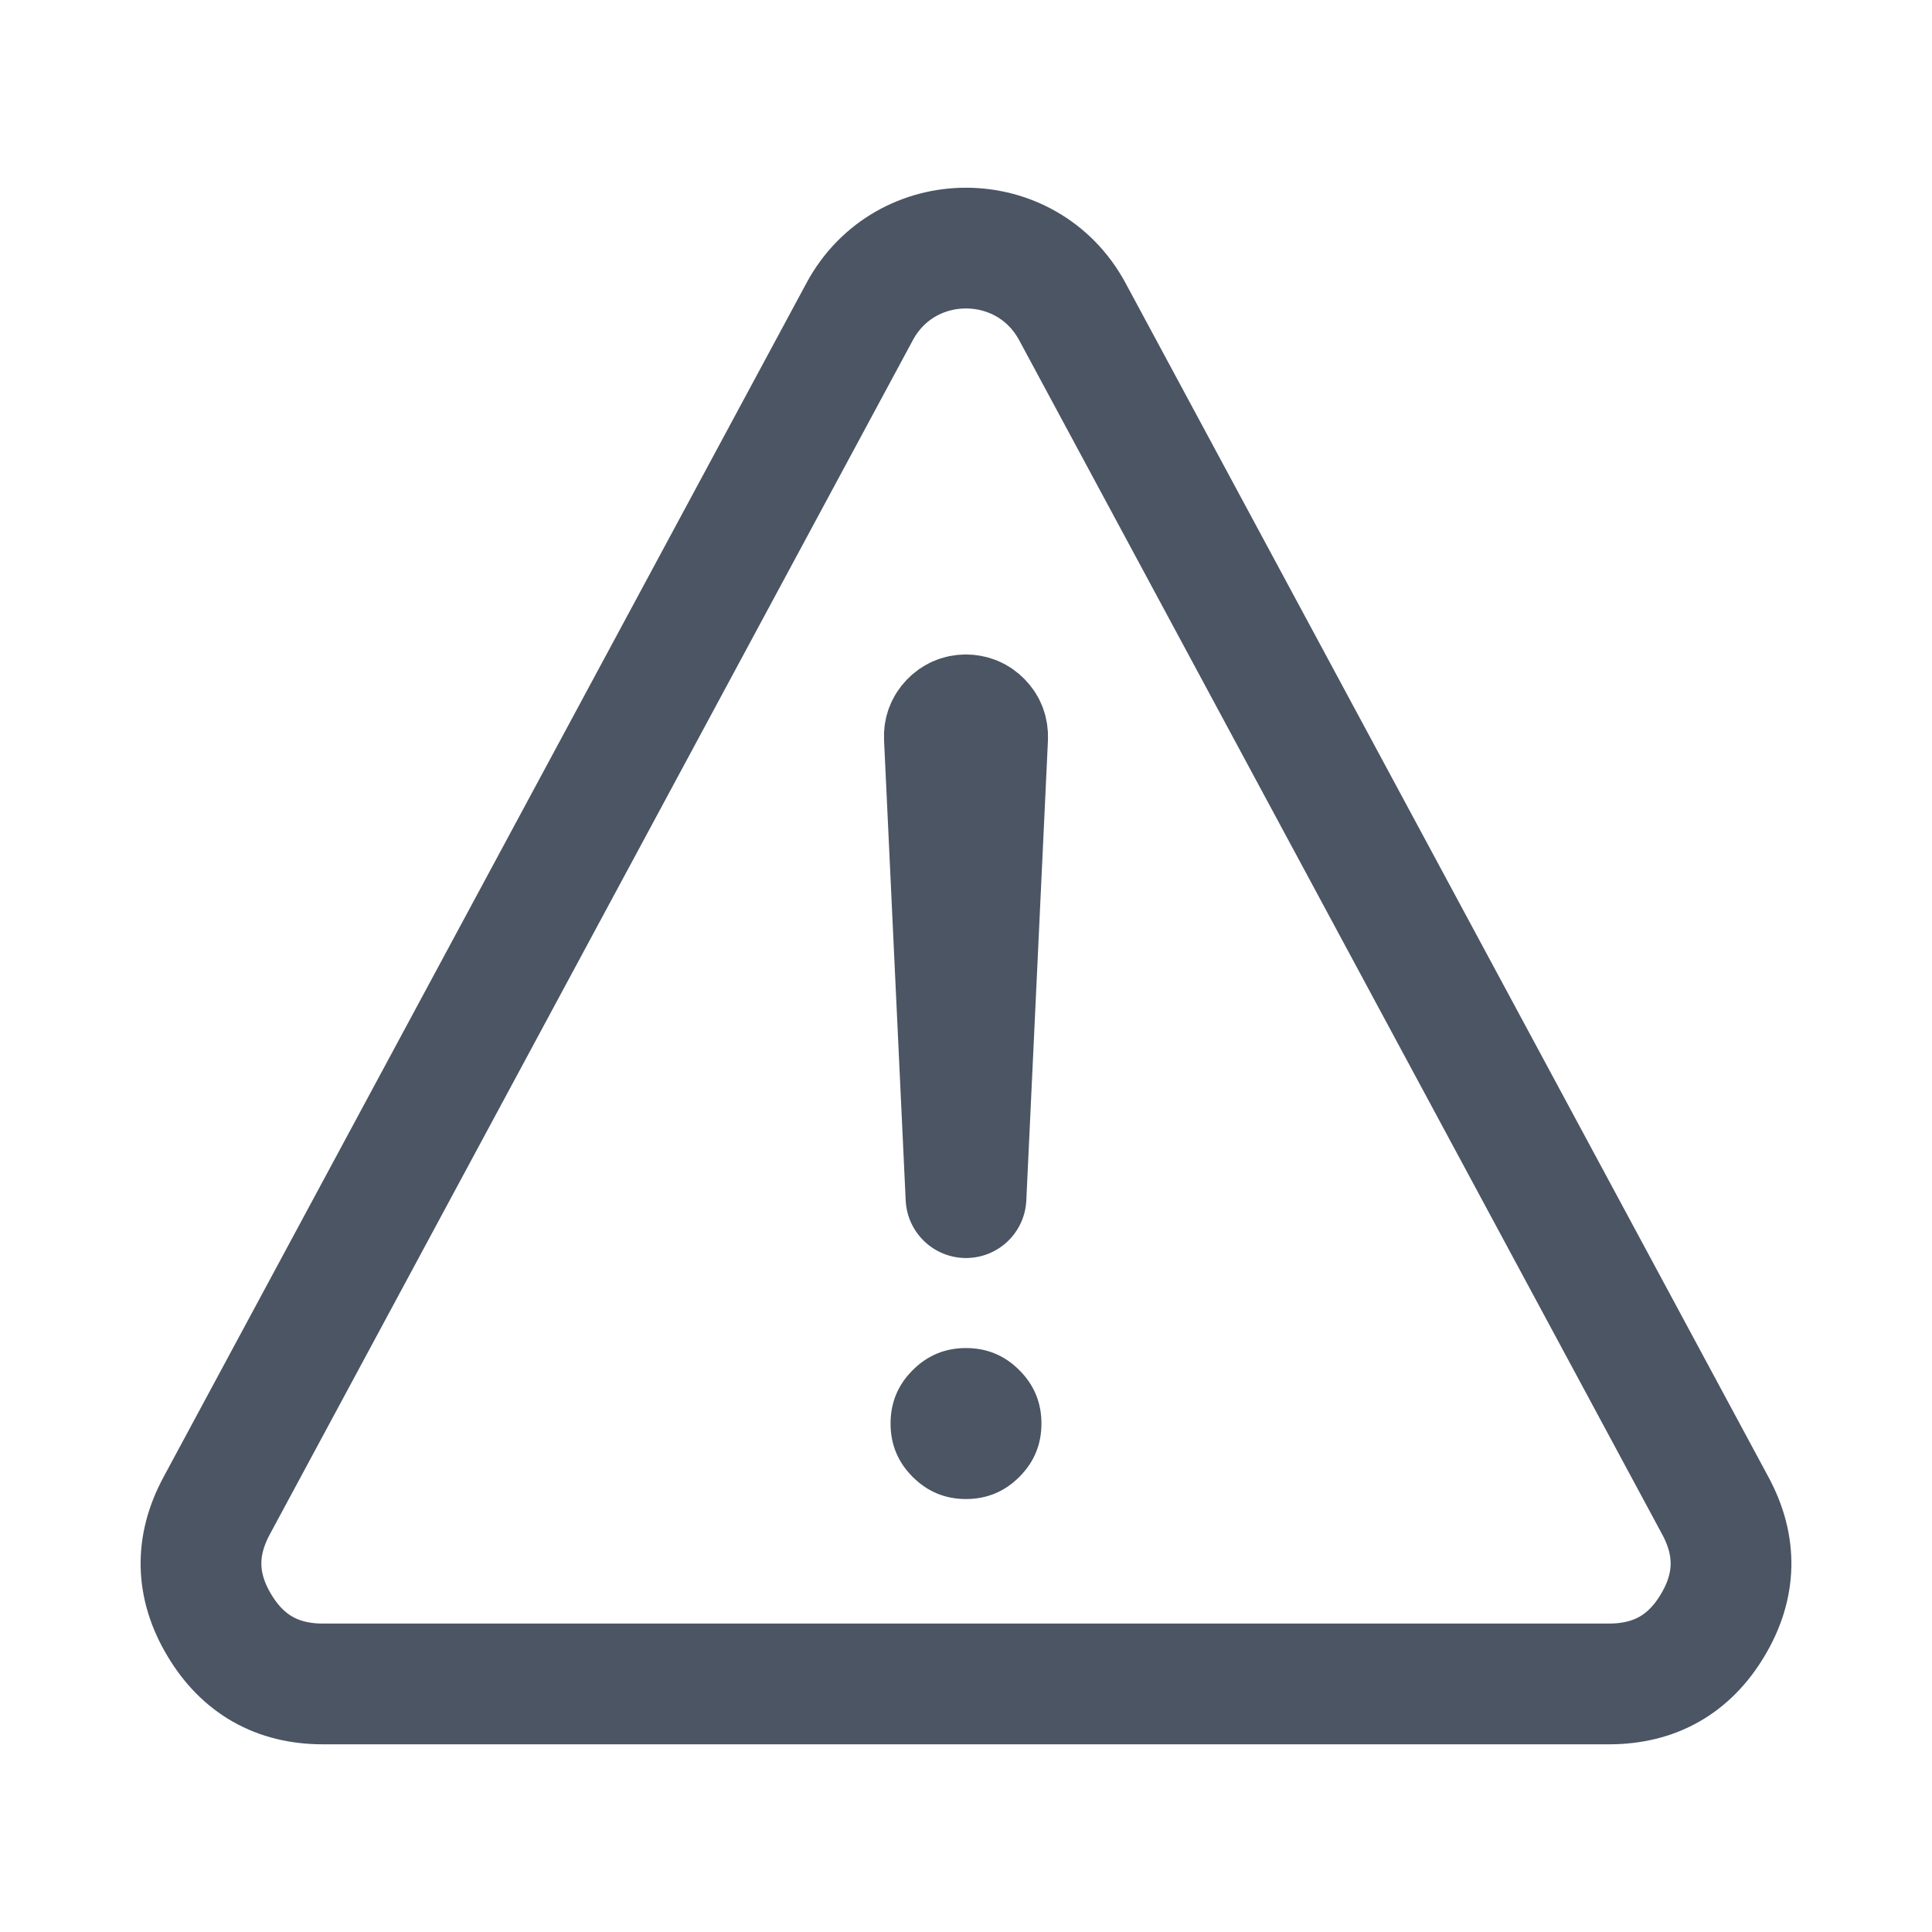
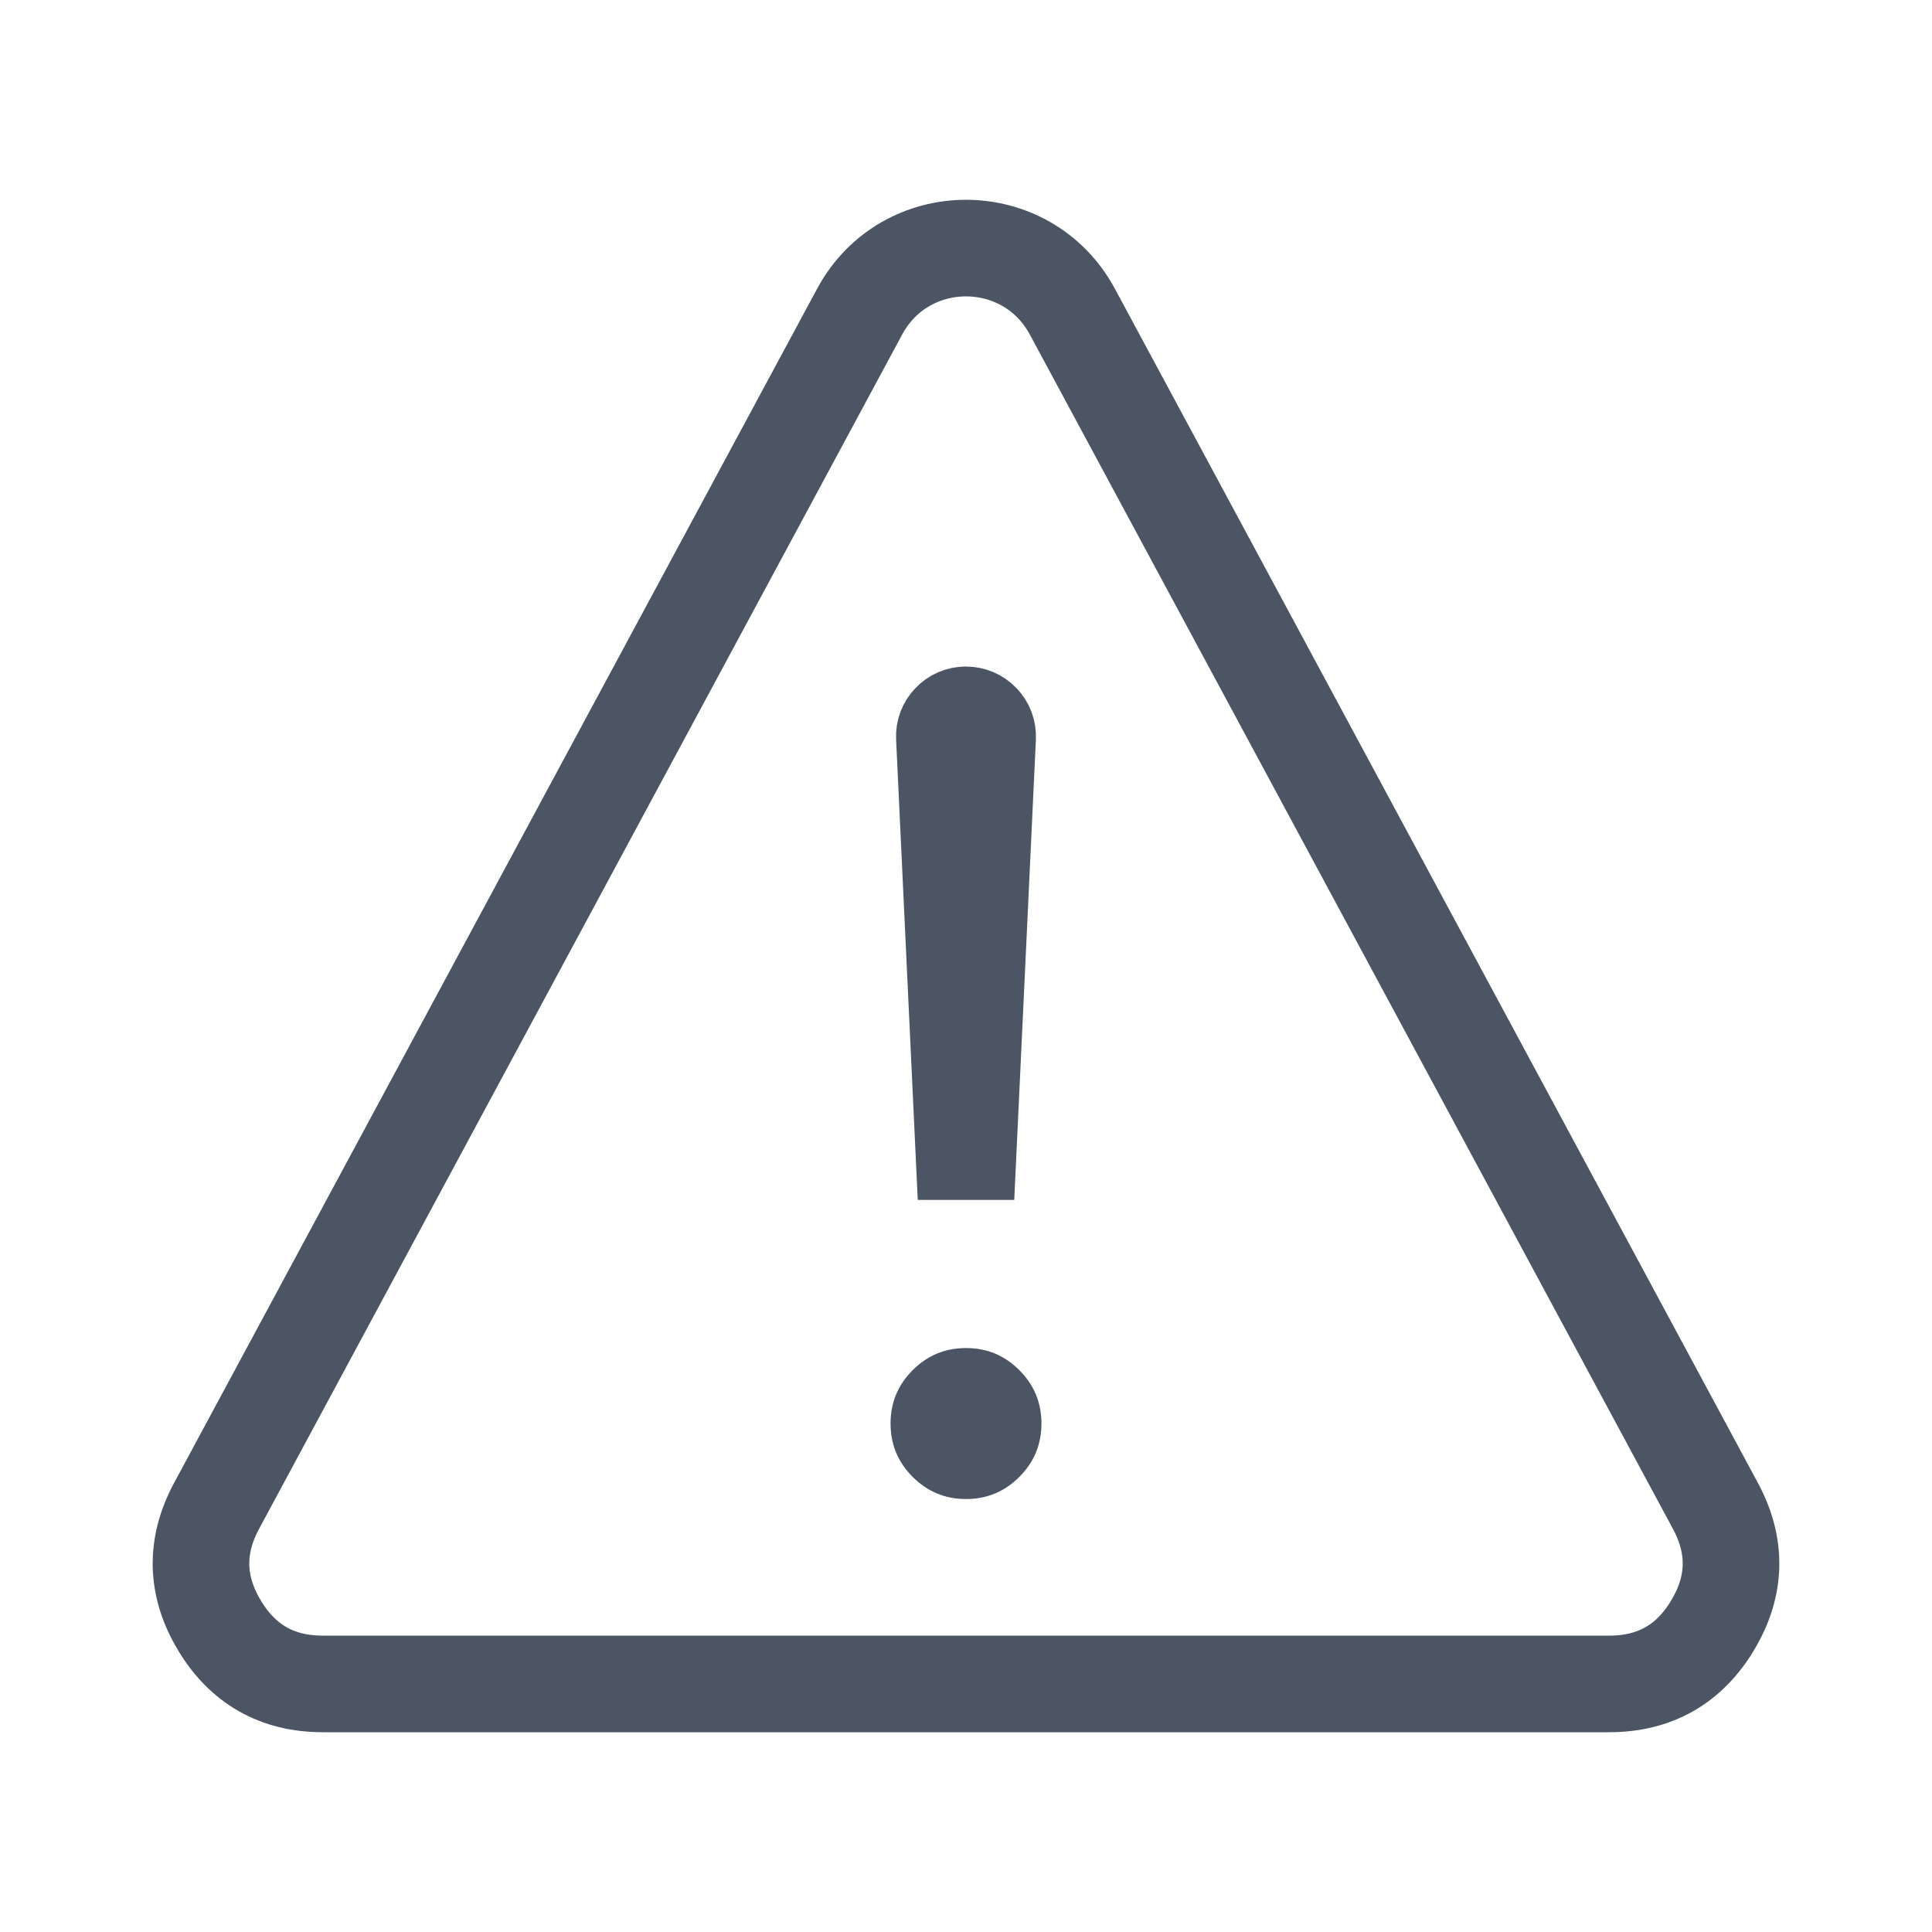
<svg xmlns="http://www.w3.org/2000/svg" width="20" height="20" viewBox="0 0 20 20" fill="none">
-   <path d="M3.342 17.432H16.657C17.13 17.432 17.488 17.229 17.73 16.823C17.973 16.417 17.982 16.005 17.758 15.589L11.101 3.226C10.628 2.349 9.371 2.349 8.899 3.226L2.242 15.589C2.018 16.005 2.027 16.417 2.27 16.823C2.512 17.229 2.87 17.432 3.342 17.432Z" stroke="#4B5563" stroke-width="1.25" stroke-linejoin="round" />
-   <path d="M9.776 7.633L10 12.398L10.224 7.635C10.226 7.571 10.206 7.515 10.161 7.469C10.116 7.423 10.062 7.4 9.997 7.4C9.934 7.401 9.881 7.424 9.837 7.47C9.794 7.515 9.773 7.57 9.776 7.633Z" stroke="#4B5563" stroke-width="1.25" stroke-linejoin="round" />
+   <path d="M3.342 17.432H16.657C17.13 17.432 17.488 17.229 17.73 16.823C17.973 16.417 17.982 16.005 17.758 15.589L11.101 3.226C10.628 2.349 9.371 2.349 8.899 3.226L2.242 15.589C2.018 16.005 2.027 16.417 2.27 16.823C2.512 17.229 2.87 17.432 3.342 17.432Z" stroke="#4B5563" strokeWidth="1.25" strokeLinejoin="round" />
+   <path d="M9.776 7.633L10 12.398L10.224 7.635C10.226 7.571 10.206 7.515 10.161 7.469C10.116 7.423 10.062 7.4 9.997 7.4C9.934 7.401 9.881 7.424 9.837 7.47C9.794 7.515 9.773 7.57 9.776 7.633Z" stroke="#4B5563" strokeWidth="1.25" strokeLinejoin="round" />
  <path d="M10 15.518C9.784 15.518 9.6 15.441 9.448 15.289C9.295 15.136 9.219 14.952 9.219 14.736C9.219 14.521 9.295 14.336 9.448 14.184C9.6 14.031 9.784 13.955 10 13.955C10.216 13.955 10.4 14.031 10.552 14.184C10.705 14.336 10.781 14.521 10.781 14.736C10.781 14.952 10.705 15.136 10.552 15.289C10.4 15.441 10.216 15.518 10 15.518Z" fill="#4B5563" />
</svg>
